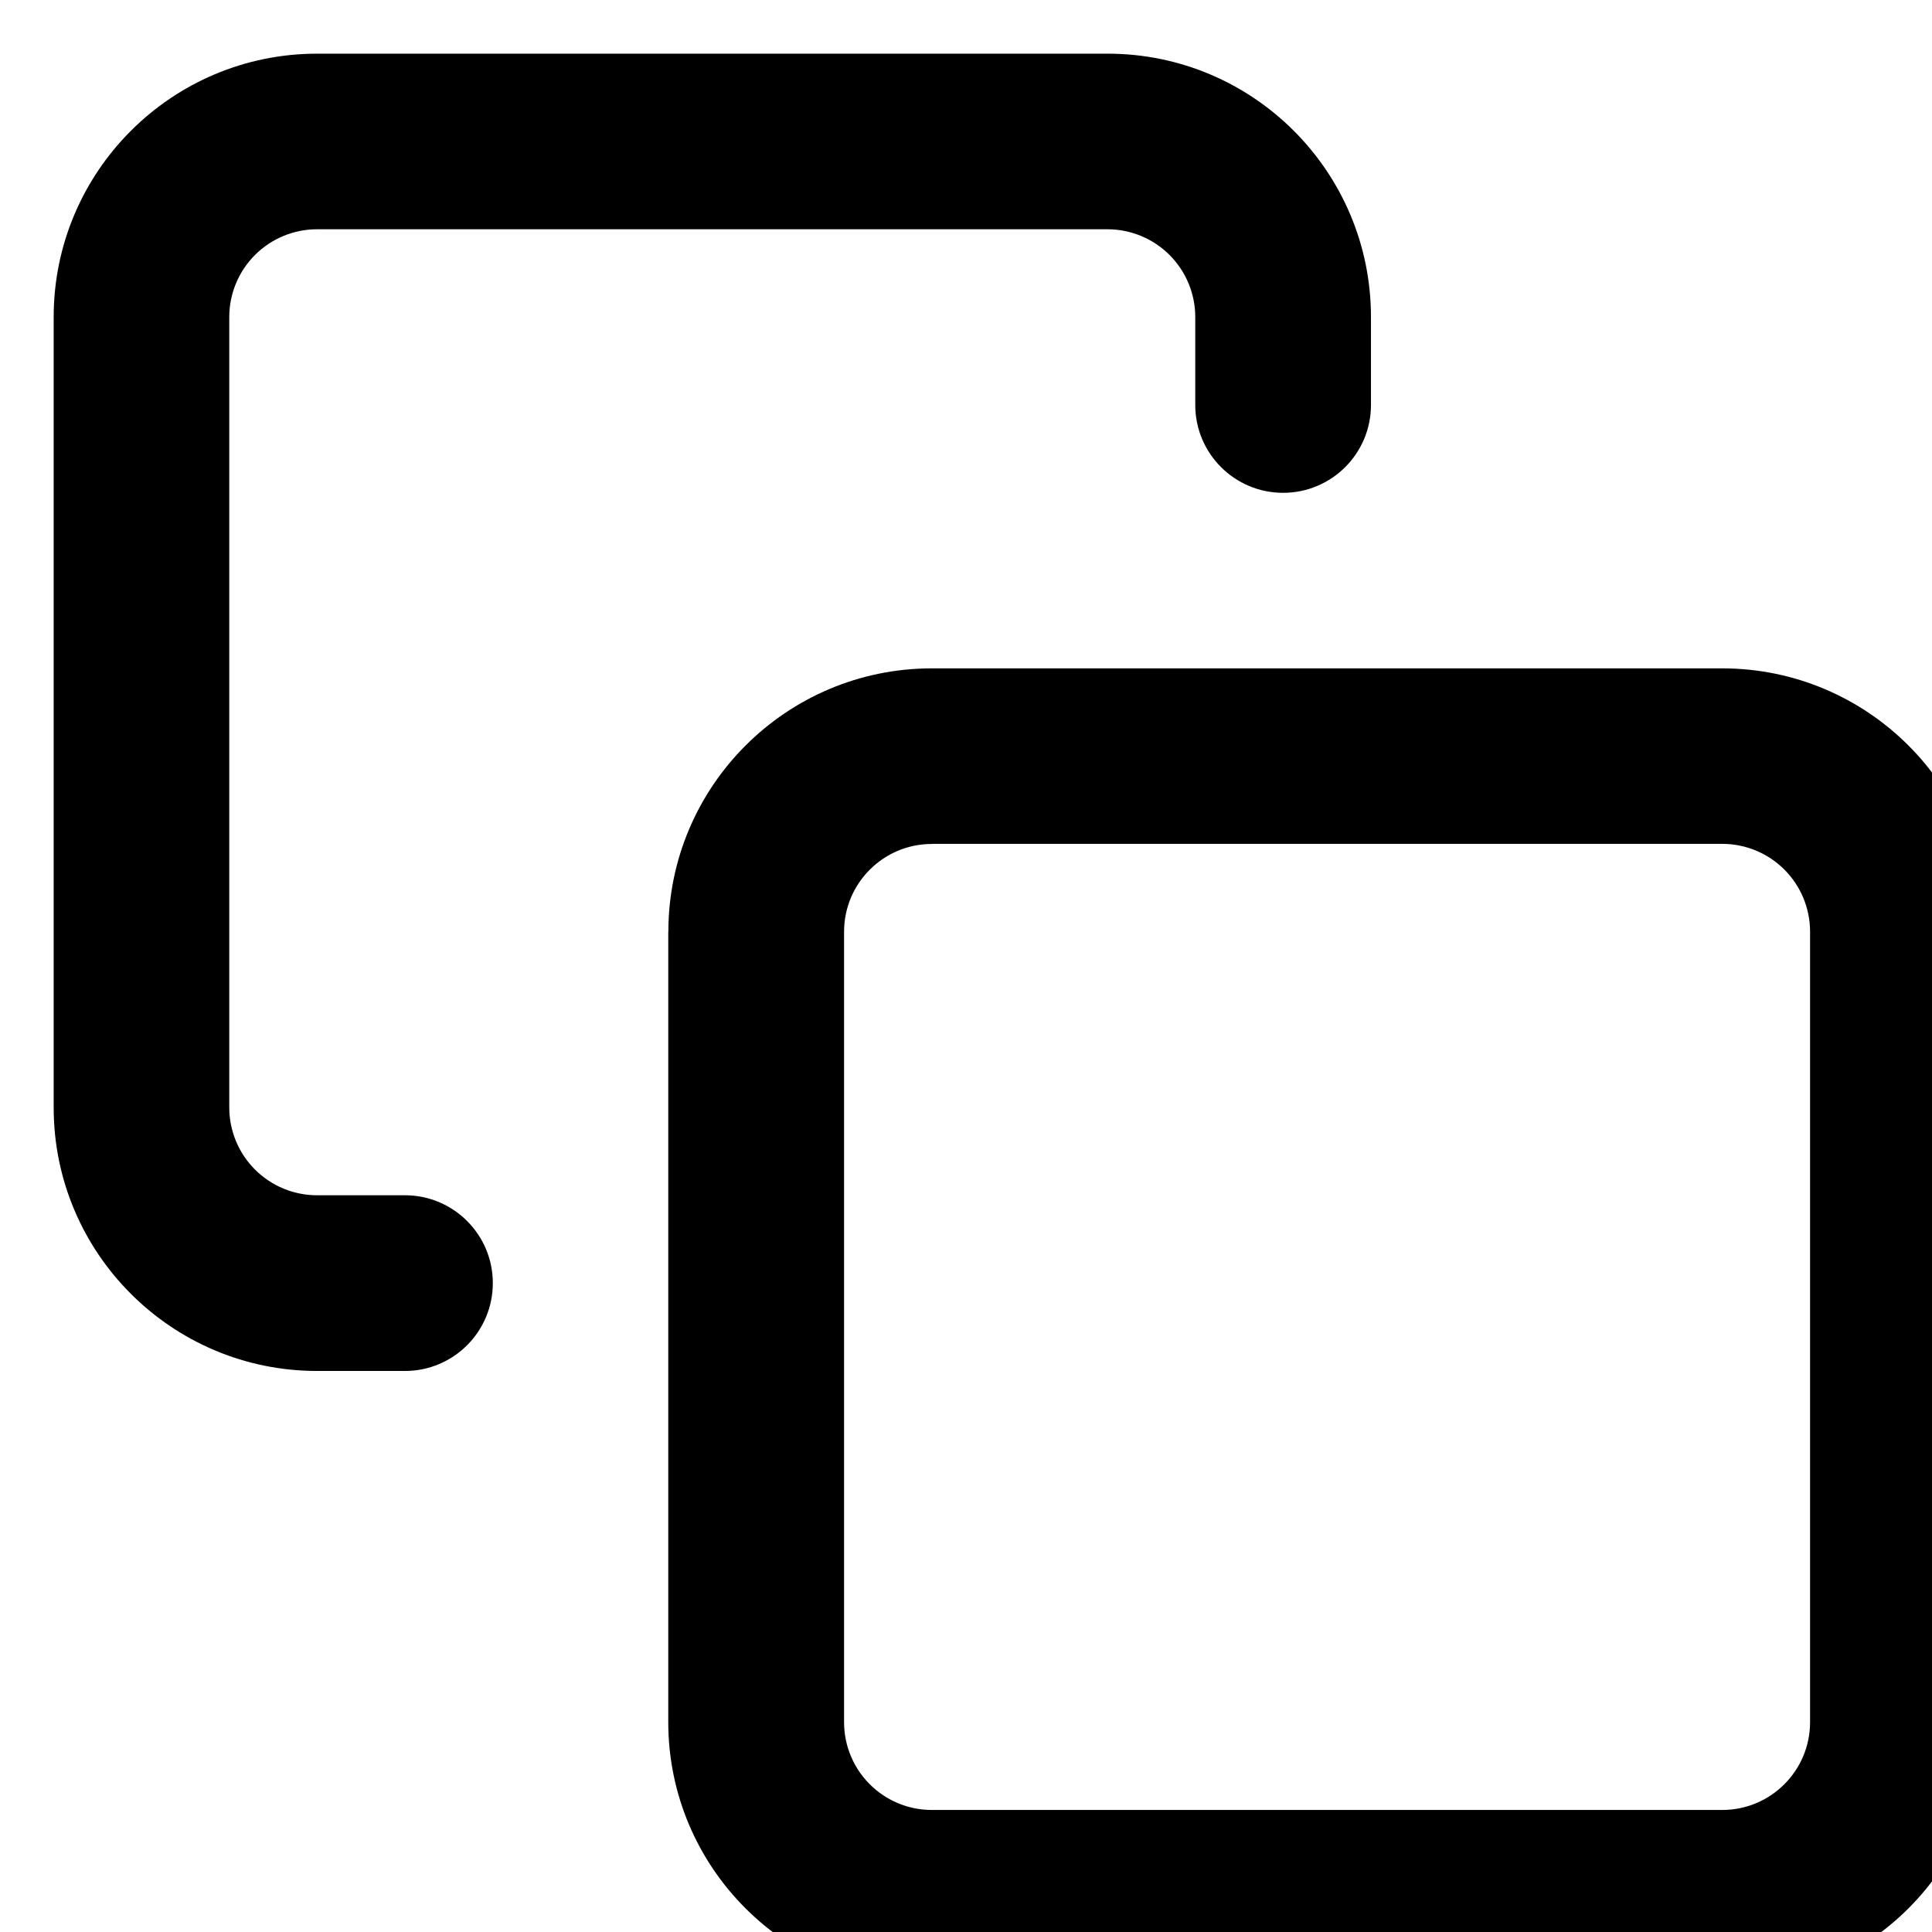
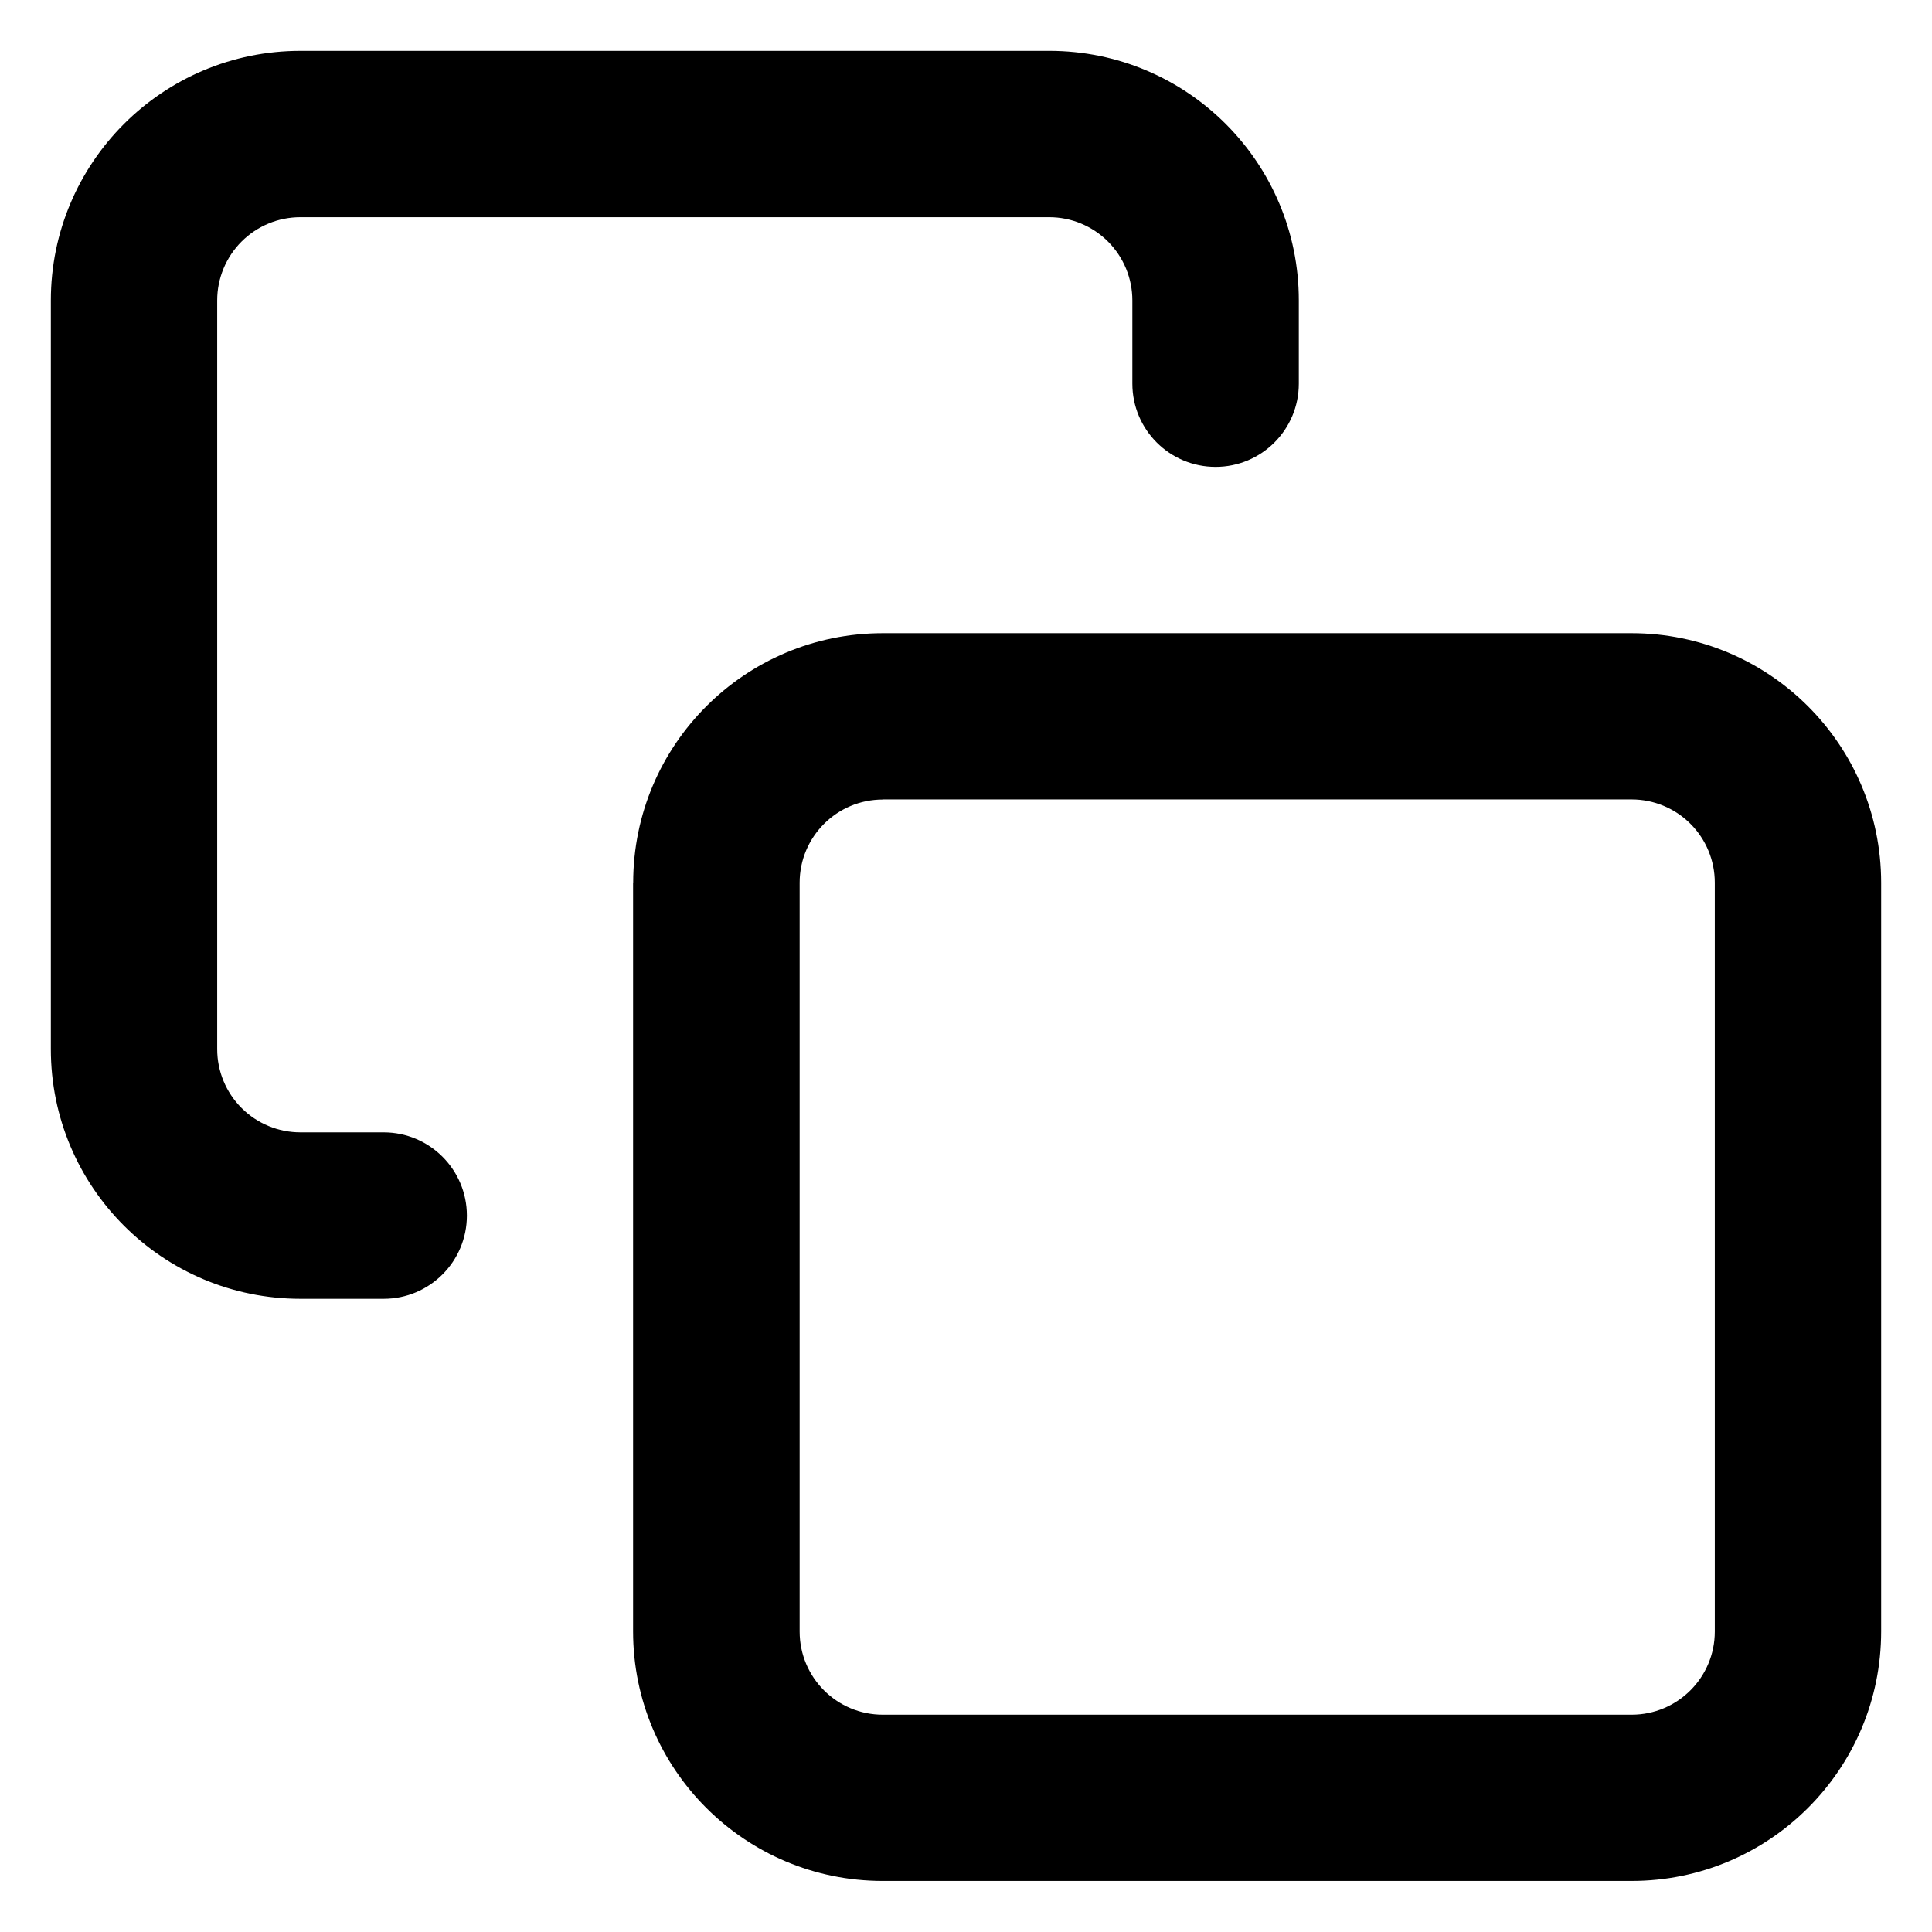
- <svg xmlns="http://www.w3.org/2000/svg" class="icon" width="18" height="18" viewBox="0 0 18 18">
+ <svg xmlns="http://www.w3.org/2000/svg" class="icon" width="19" height="19" viewBox="0 0 19 19">
  <path fill-rule="evenodd" d="M2.955 2.136a.818.818 0 0 0-.819.819v7.363a.818.818 0 0 0 .819.818h.818a.818.818 0 1 1 0 1.637h-.818A2.455 2.455 0 0 1 .5 10.318V2.955A2.455 2.455 0 0 1 2.955.5h7.363a2.454 2.454 0 0 1 2.455 2.455v.818a.818.818 0 1 1-1.637 0v-.818a.818.818 0 0 0-.818-.819H2.955Zm5.727 5.727a.818.818 0 0 0-.818.818v7.364c0 .452.366.818.818.818h7.364a.818.818 0 0 0 .818-.818V8.68a.818.818 0 0 0-.819-.818H8.683Zm-2.455.818a2.455 2.455 0 0 1 2.455-2.454h7.364A2.455 2.455 0 0 1 18.5 8.68v7.364a2.454 2.454 0 0 1-2.454 2.454H8.681a2.455 2.455 0 0 1-2.455-2.454V8.68Z" clip-rule="evenodd" />
</svg>
